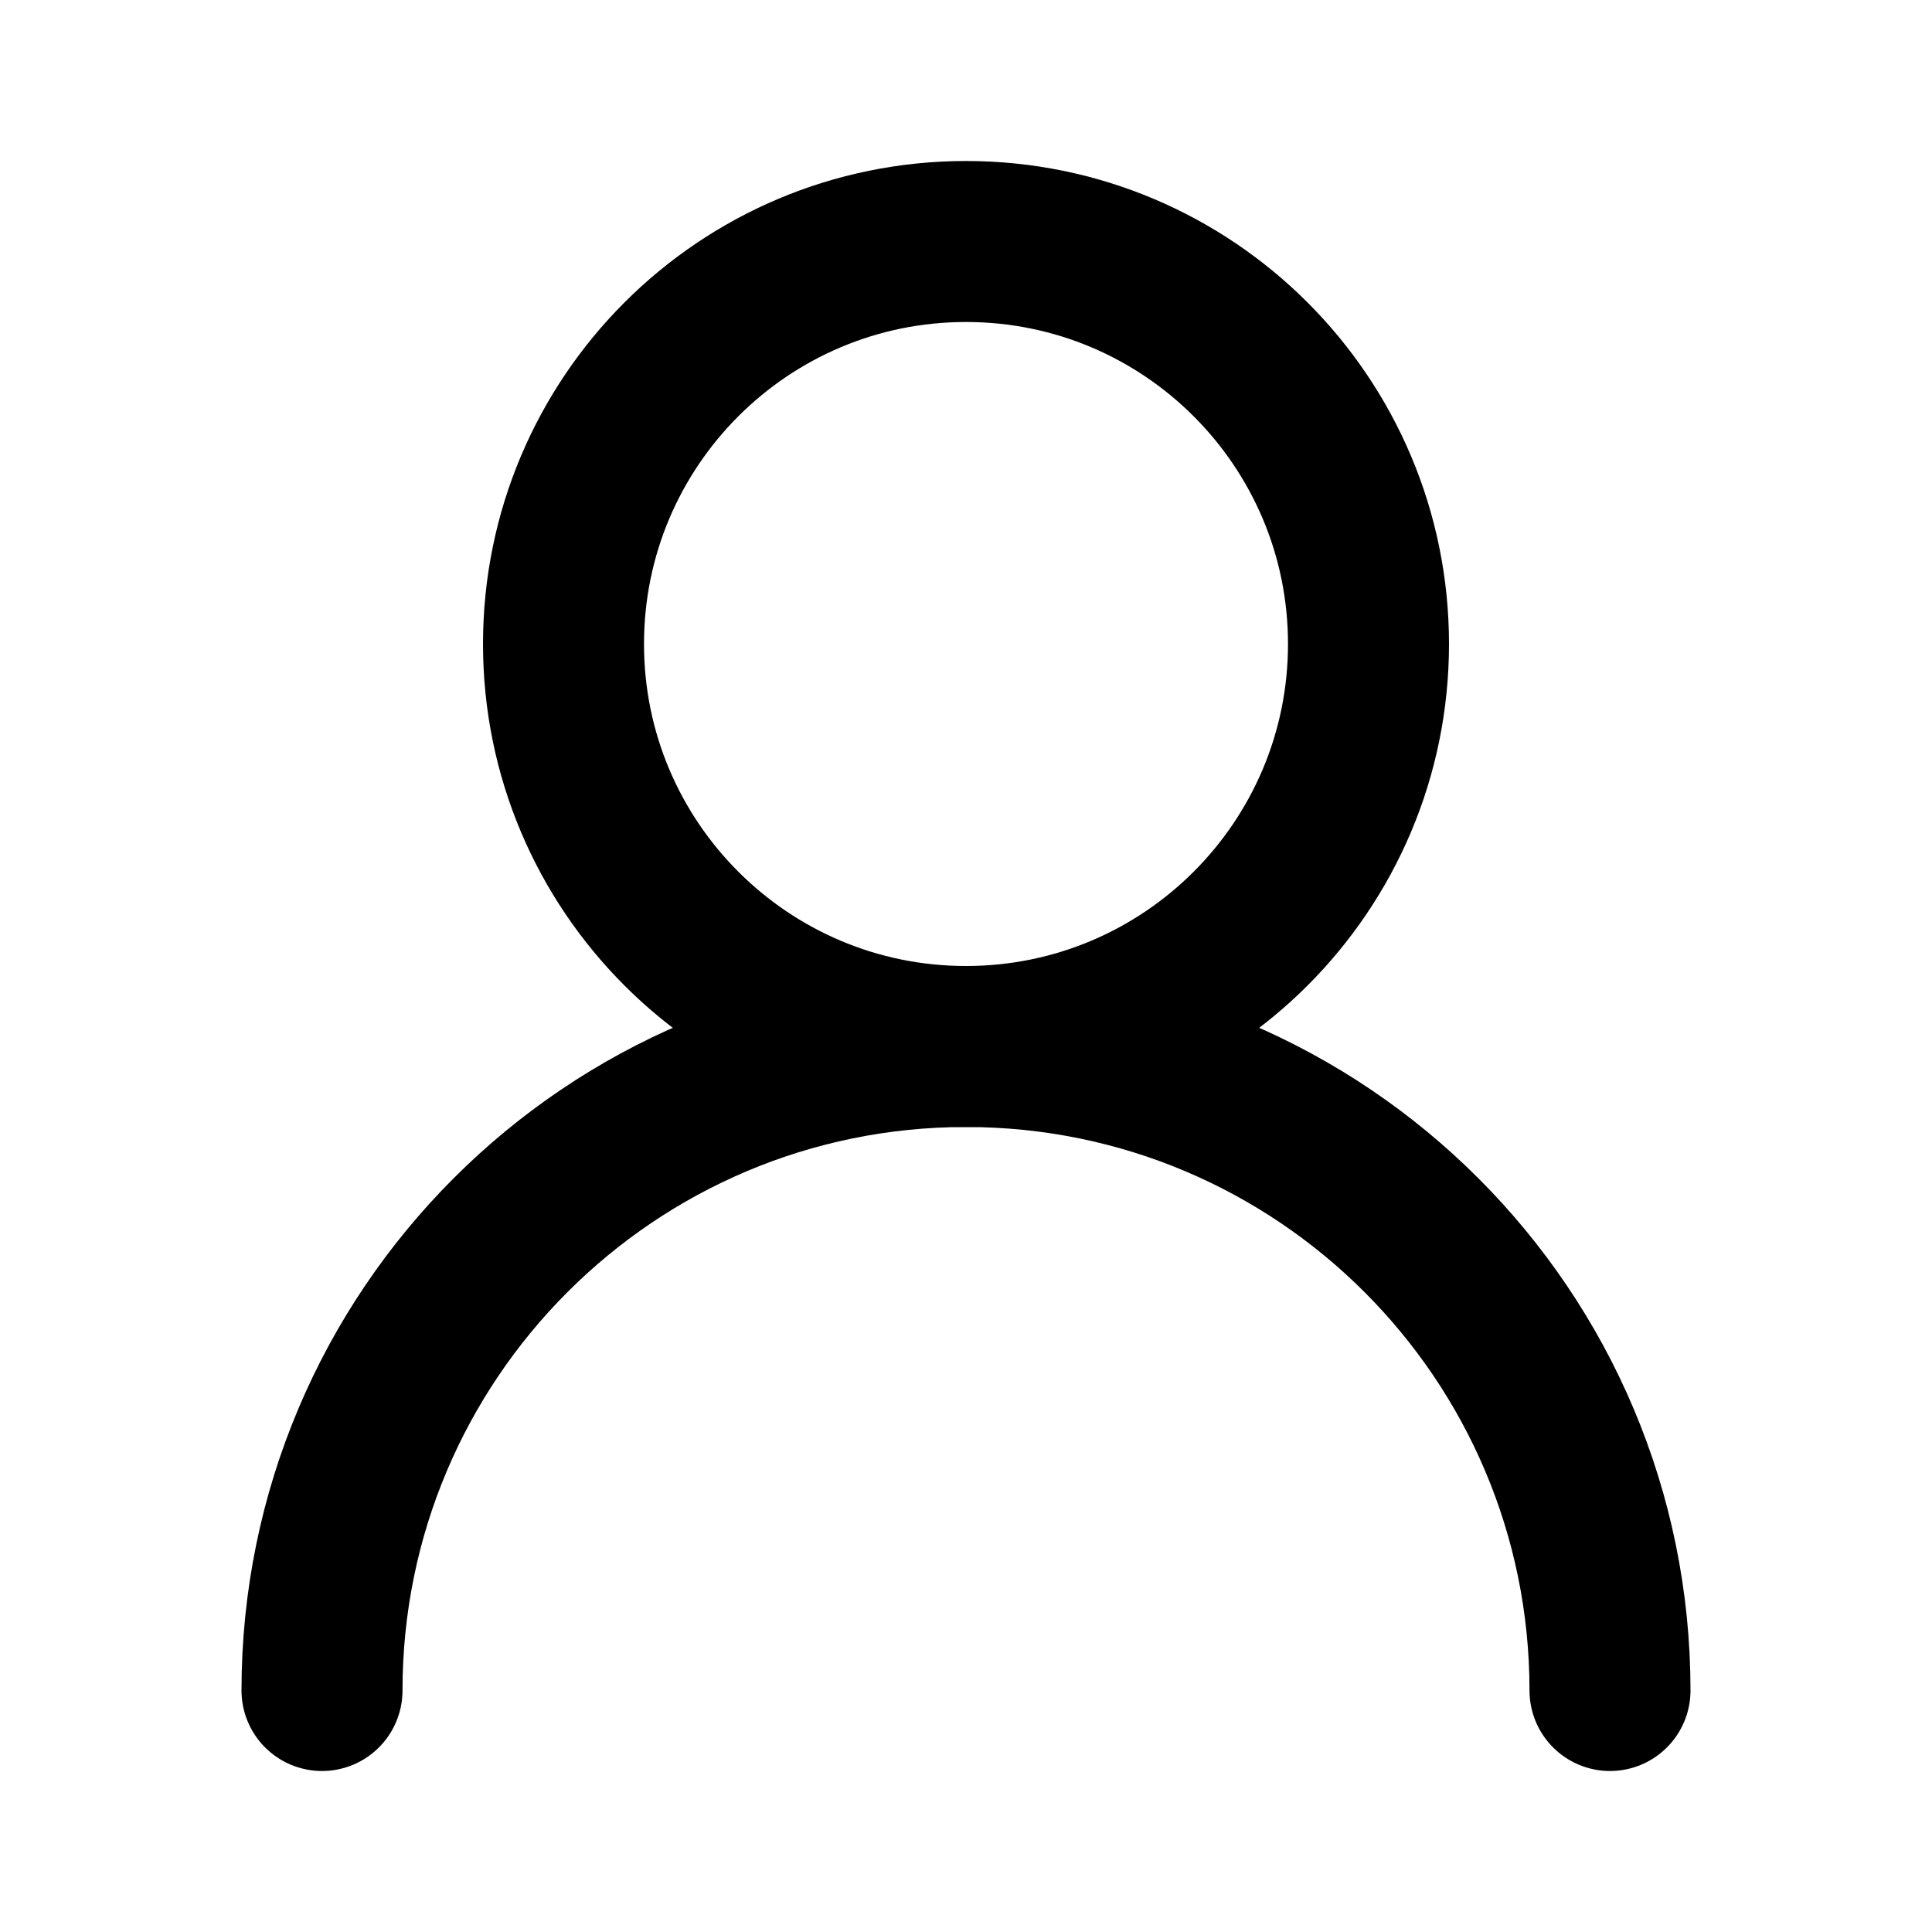
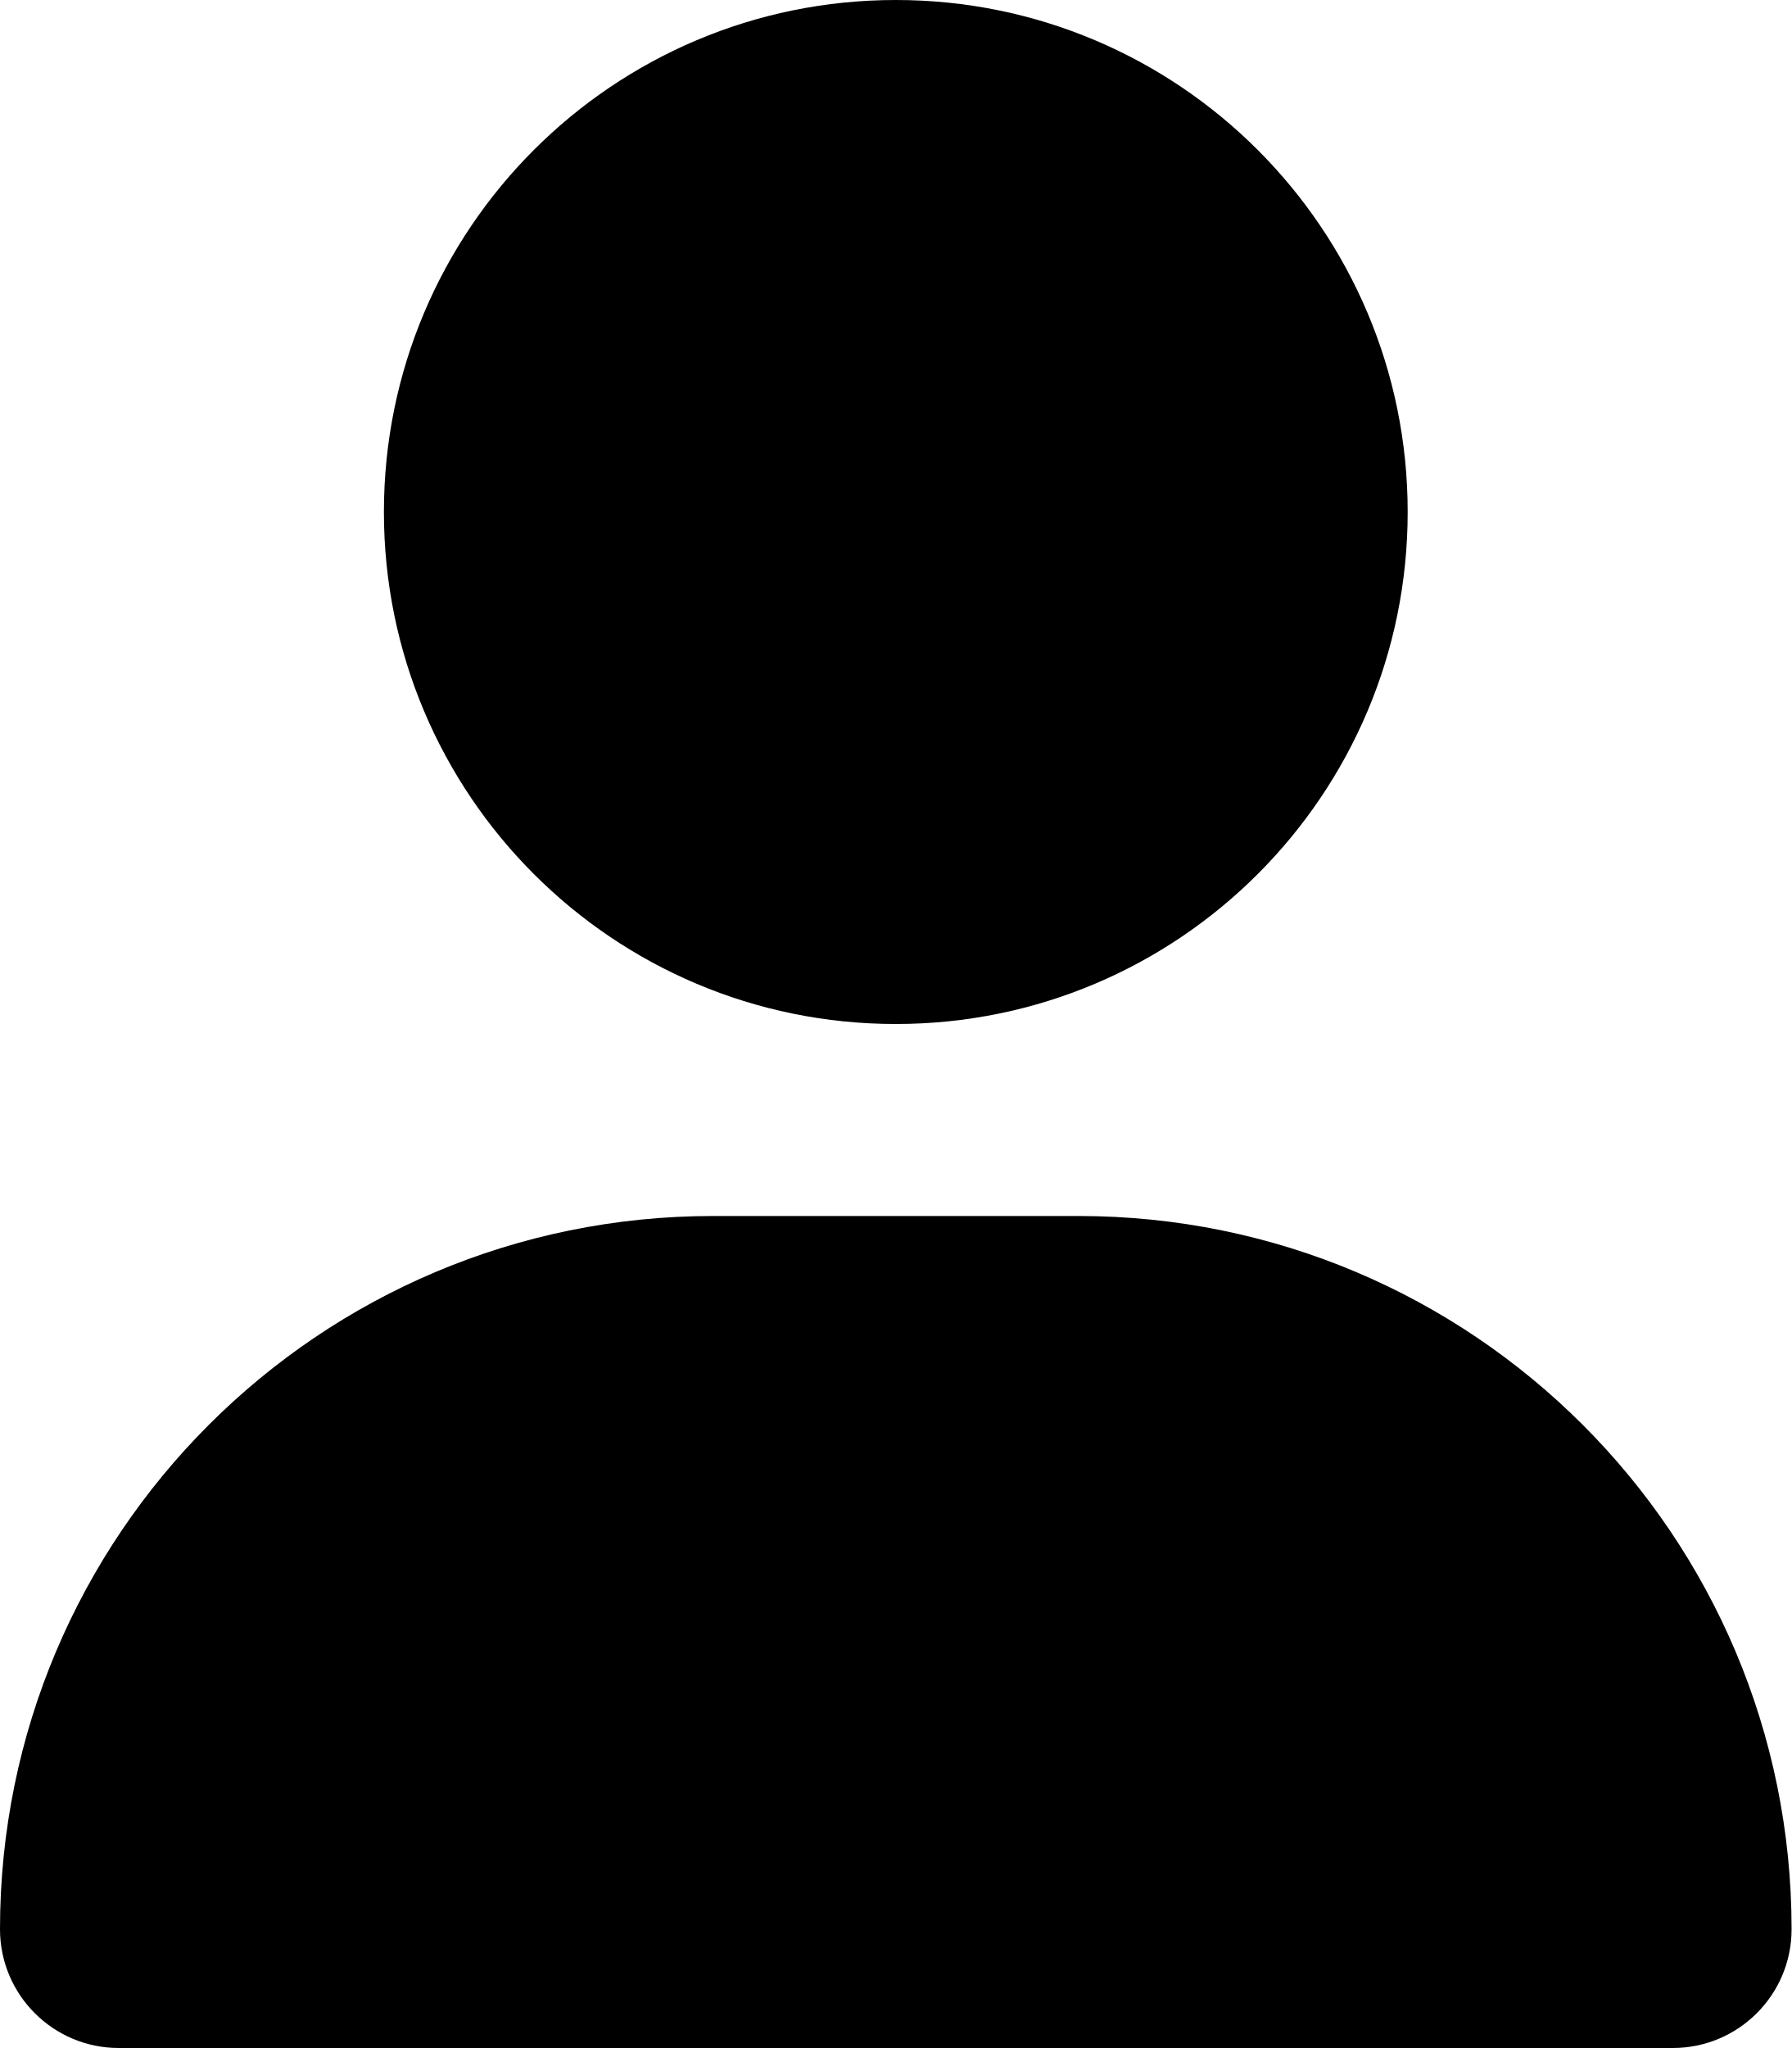
- <svg xmlns="http://www.w3.org/2000/svg" width="24" height="24" viewBox="0 0 24 24" fill="none" stroke="currentColor" stroke-width="2" stroke-linecap="round" stroke-linejoin="round" class="lucide lucide-user-round">
-   <circle cx="12" cy="8" r="5" />
-   <path d="M20 21a8 8 0 0 0-16 0" />
+ <svg xmlns="http://www.w3.org/2000/svg" height="16" width="14" viewBox="0 0 448 512">
+   <path d="M224 256A128 128 0 1 0 224 0a128 128 0 1 0 0 256zm-45.7 48C79.8 304 0 383.8 0 482.3C0 498.7 13.3 512 29.7 512H418.3c16.4 0 29.7-13.3 29.7-29.7C448 383.8 368.2 304 269.7 304H178.3z" />
</svg>
